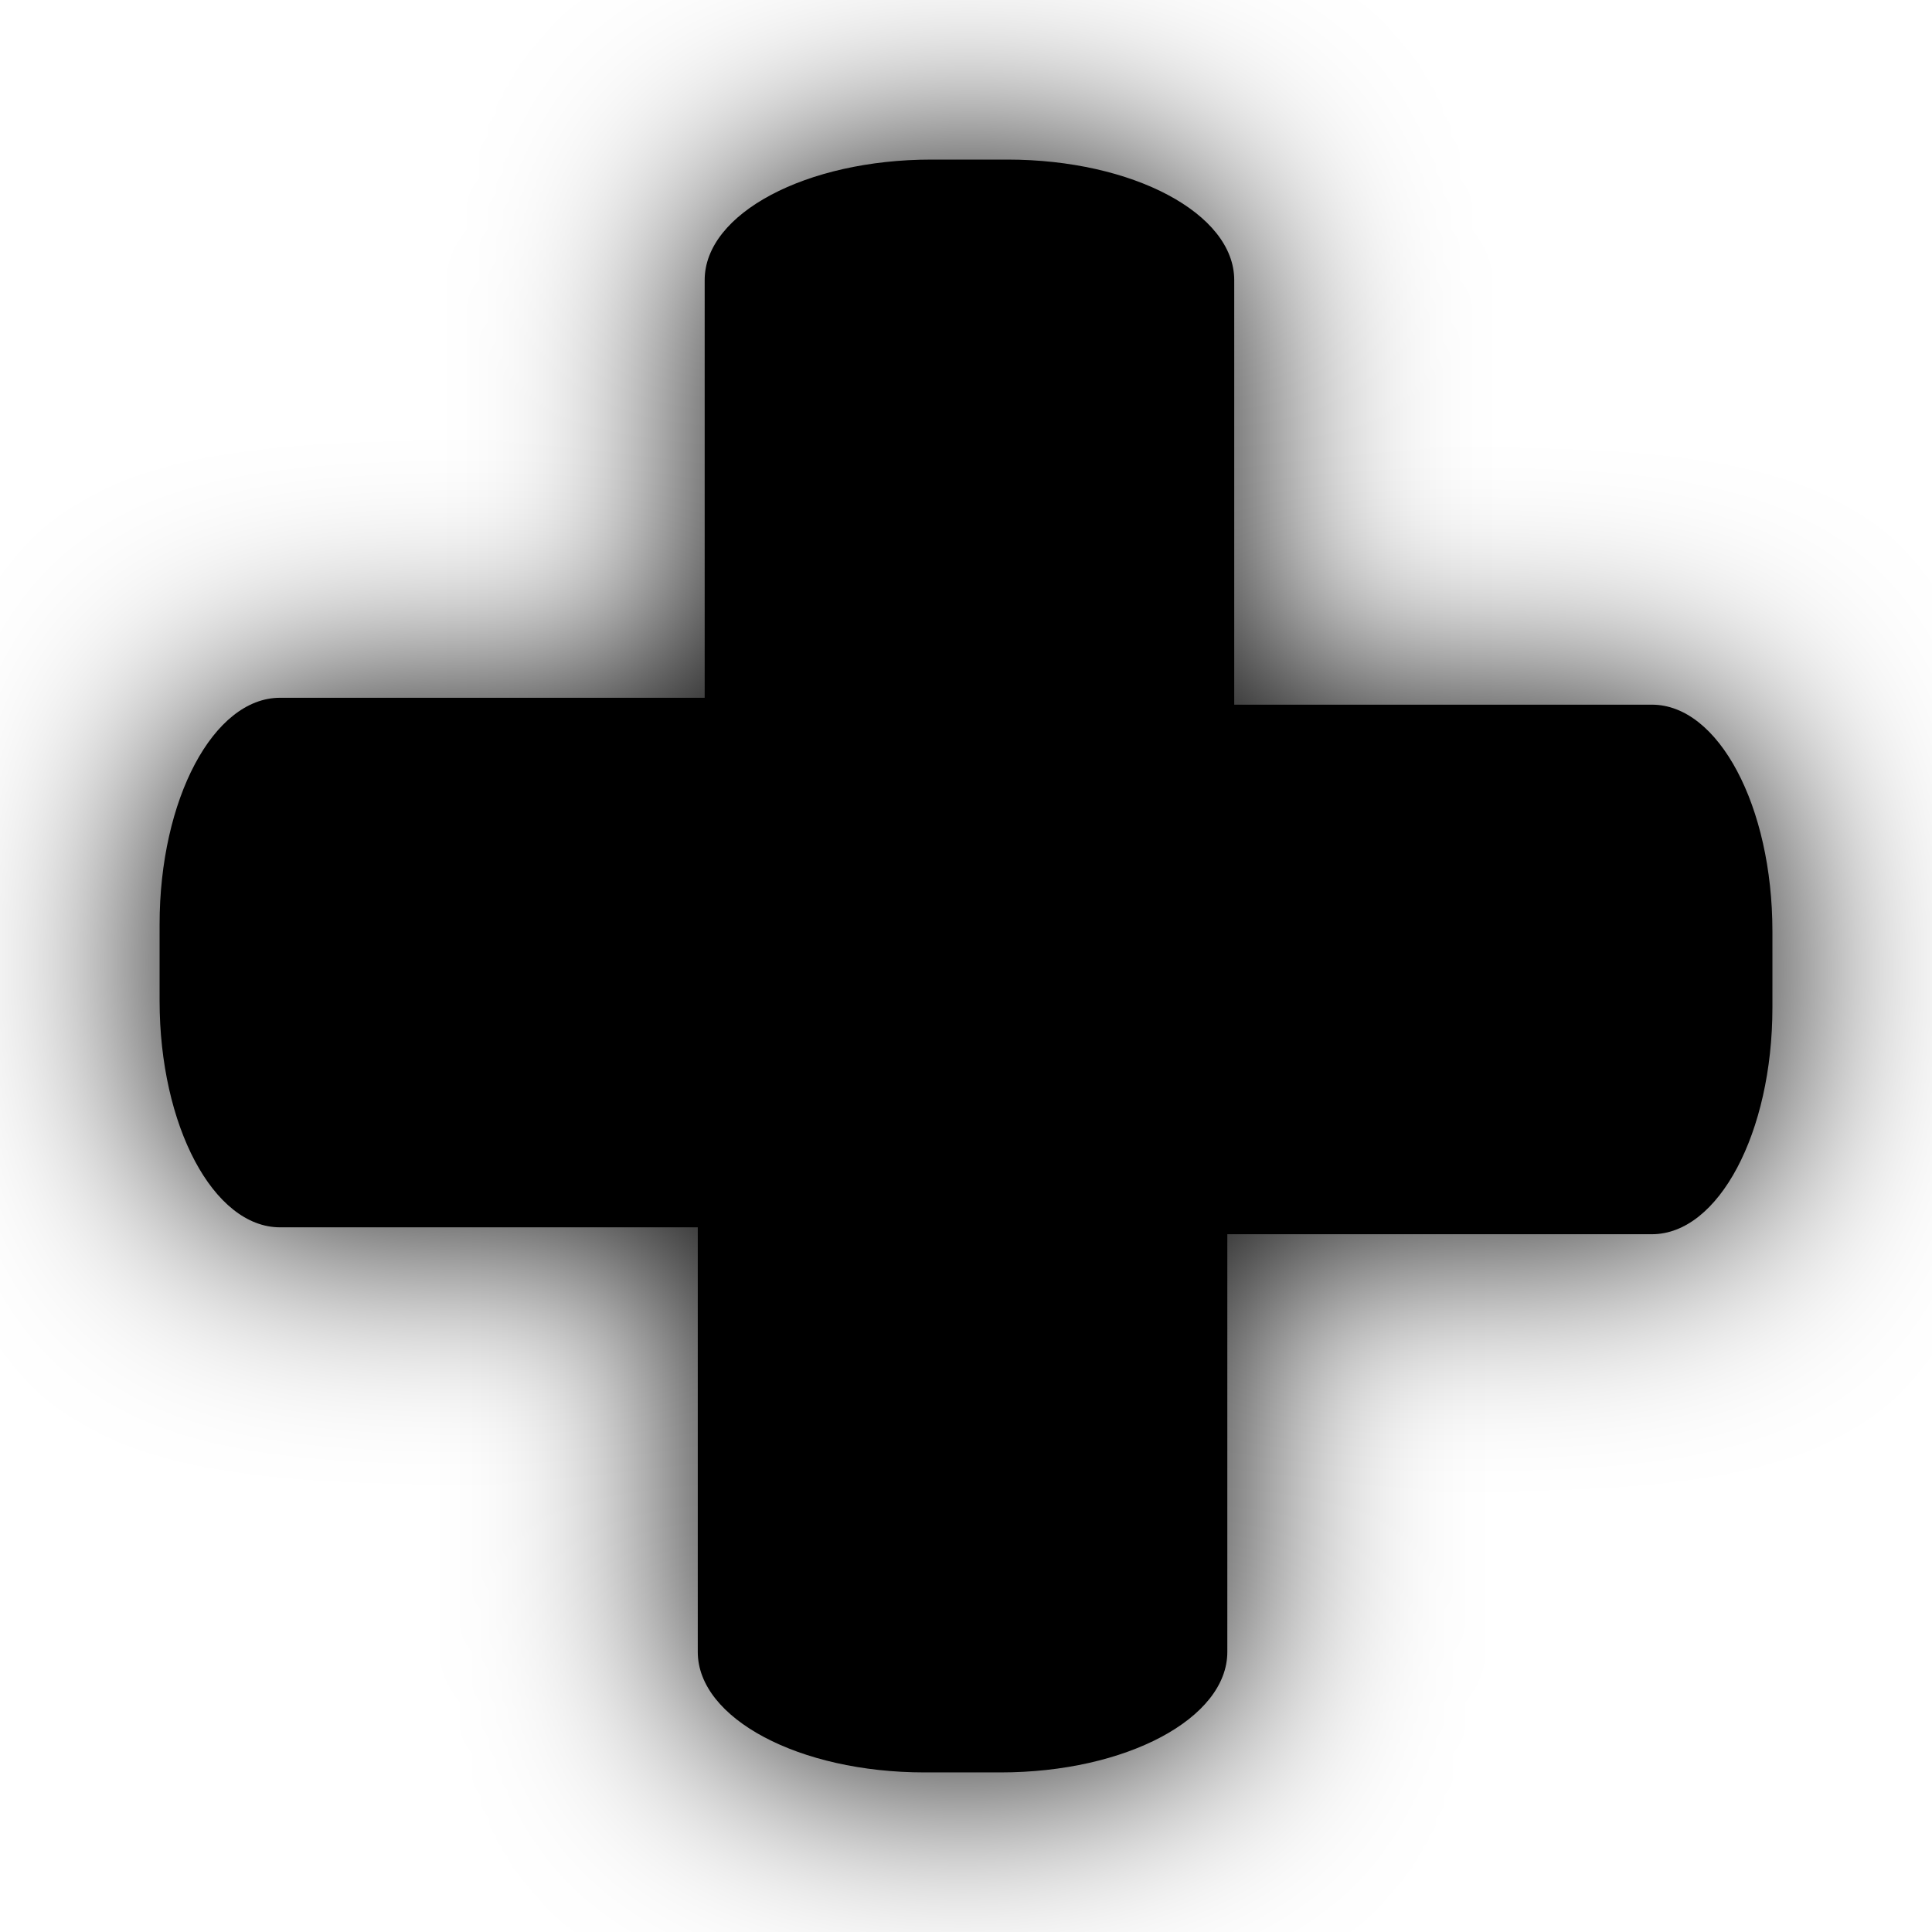
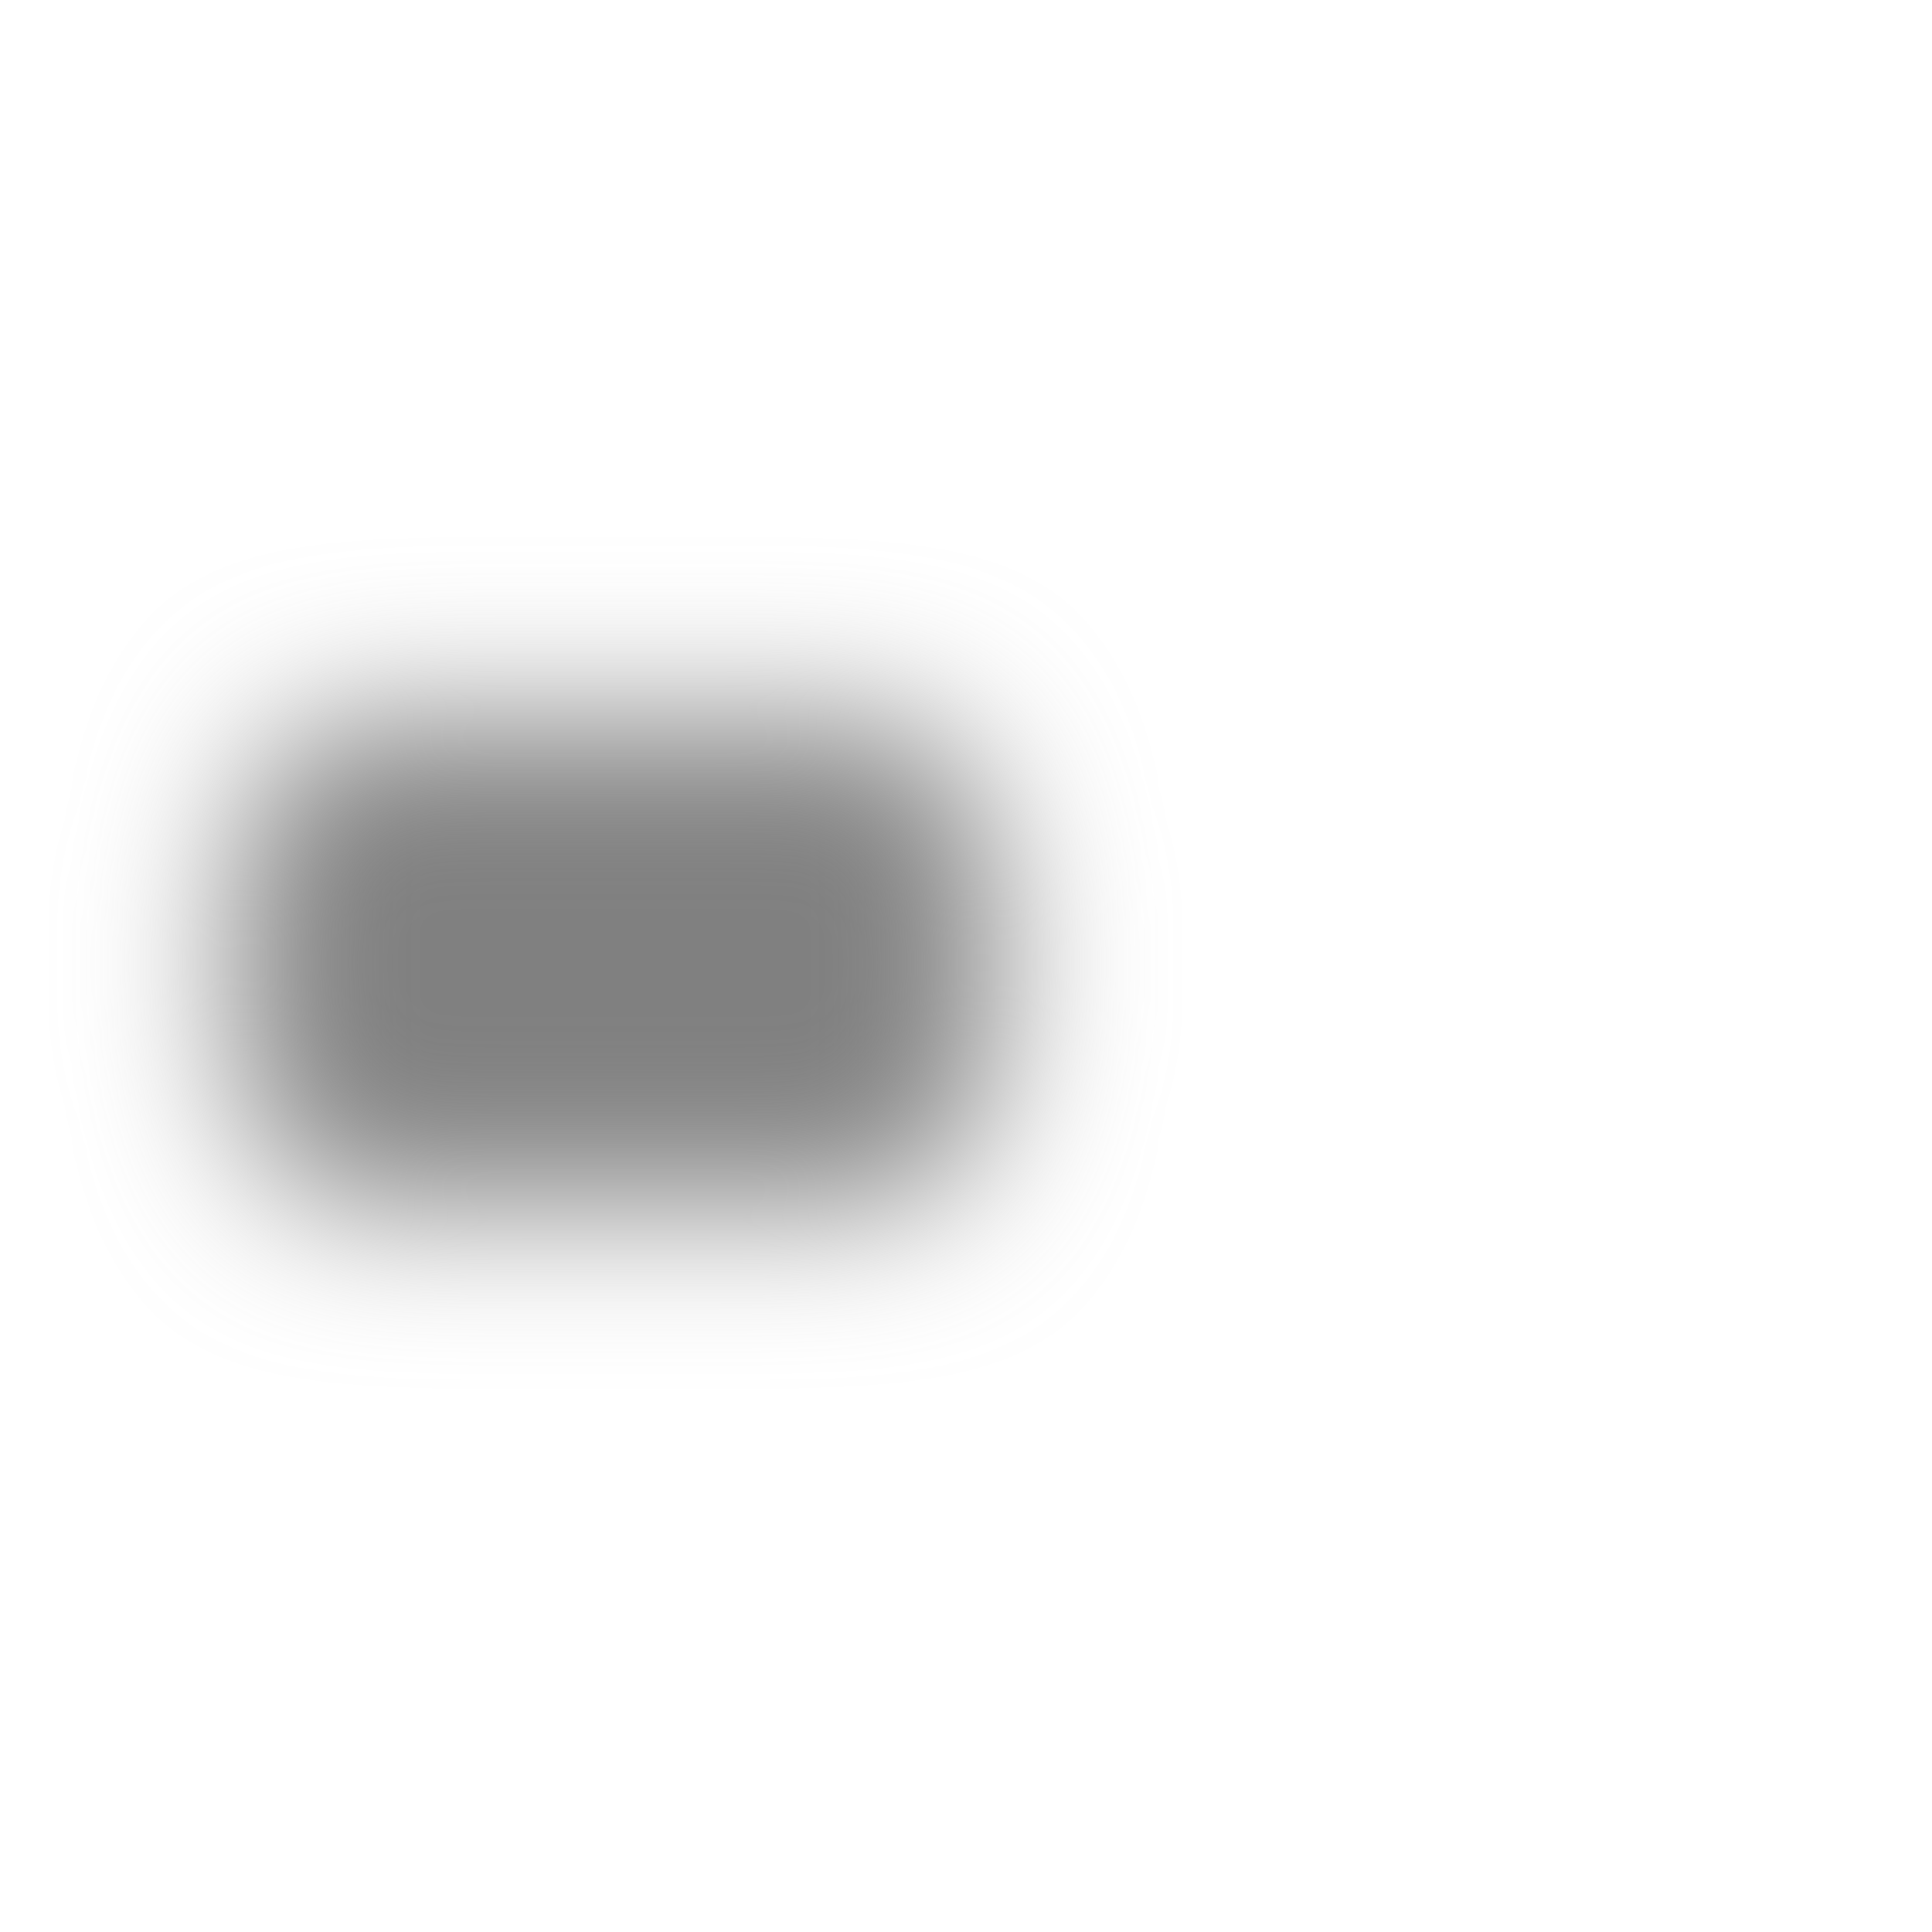
<svg xmlns="http://www.w3.org/2000/svg" width="800" height="800" viewBox="0 0 211.667 211.667" version="1.1" id="svg1">
  <defs id="defs1">
-     <filter style="color-interpolation-filters:sRGB" id="filter7" x="-0.16" y="-0.16" width="1.32" height="1.32">
-       <feGaussianBlur stdDeviation="3.071" id="feGaussianBlur7" />
+     <filter style="color-interpolation-filters:sRGB" id="filter7" x="-0.245" y="-0.388" width="1.489" height="1.776">
+       <feGaussianBlur stdDeviation="2.444" id="feGaussianBlur7" />
    </filter>
  </defs>
  <g id="layer1">
-     <g id="g1" transform="matrix(3.83727,0,0,3.83727,-851.5922,-157.1424)" style="display:inline;mix-blend-mode:normal;filter:url(#filter7)">
-       <rect style="fill:#000000;fill-opacity:1;stroke:none;stroke-width:1.006;stroke-linecap:round;stroke-dasharray:none;stroke-opacity:1;paint-order:markers fill stroke" id="rect17322" width="15.119" height="23.984" x="242.046" y="45.508" rx="6.472" ry="3.439" />
-       <rect style="fill:#000000;fill-opacity:1;stroke:none;stroke-width:1.006;stroke-linecap:round;stroke-dasharray:none;stroke-opacity:1;paint-order:markers fill stroke" id="rect21380" width="15.119" height="23.984" x="61.071" y="-272.531" rx="6.472" ry="3.439" transform="rotate(90)" />
-       <rect style="fill:#000000;fill-opacity:1;stroke:none;stroke-width:1.006;stroke-linecap:round;stroke-dasharray:none;stroke-opacity:1;paint-order:markers fill stroke" id="rect21382" width="15.119" height="23.984" x="-256.968" y="-91.556" rx="6.472" ry="3.439" transform="scale(-1)" />
-       <rect style="fill:#000000;fill-opacity:1;stroke:none;stroke-width:1.006;stroke-linecap:round;stroke-dasharray:none;stroke-opacity:1;paint-order:markers fill stroke" id="rect21384" width="15.119" height="23.984" x="-75.993" y="226.483" rx="6.472" ry="3.439" transform="rotate(-90)" />
+     <g id="g1" transform="matrix(3.482085,0,0,3.482085,-762.9711,-132.8008)" style="display:inline;mix-blend-mode:normal;filter:url(#filter7)">
+       <rect style="display:none;fill:#808080;fill-opacity:1;stroke:none;stroke-width:1.006;stroke-linecap:round;stroke-dasharray:none;stroke-opacity:1;paint-order:markers fill stroke" id="rect17322" width="15.119" height="23.984" x="242.046" y="45.508" rx="6.472" ry="3.439" />
+       <rect style="display:none;fill:#808080;fill-opacity:1;stroke:none;stroke-width:1.006;stroke-linecap:round;stroke-dasharray:none;stroke-opacity:1;paint-order:markers fill stroke" id="rect21380" width="15.119" height="23.984" x="61.071" y="-272.531" rx="6.472" ry="3.439" transform="rotate(90)" />
+       <rect style="display:none;fill:#808080;fill-opacity:1;stroke:none;stroke-width:1.006;stroke-linecap:round;stroke-dasharray:none;stroke-opacity:1;paint-order:markers fill stroke" id="rect21382" width="15.119" height="23.984" x="-256.968" y="-91.556" rx="6.472" ry="3.439" transform="scale(-1)" />
+       <rect style="display:inline;fill:#808080;fill-opacity:1;stroke:none;stroke-width:1.006;stroke-linecap:round;stroke-dasharray:none;stroke-opacity:1;paint-order:markers fill stroke" id="rect21384" width="15.119" height="23.984" x="-75.993" y="226.483" rx="6.472" ry="3.439" transform="rotate(-90)" />
    </g>
-     <g id="g4" transform="matrix(3.83727,0,0,3.83727,-851.5922,-157.1424)" style="display:inline">
+     <g id="g4" transform="matrix(3.83727,0,0,3.83727,-851.5922,-157.1424)" style="display:none">
      <rect style="fill:#000000;fill-opacity:1;stroke:none;stroke-width:1.006;stroke-linecap:round;stroke-dasharray:none;stroke-opacity:1;paint-order:markers fill stroke" id="rect1" width="15.119" height="23.984" x="242.046" y="45.508" rx="6.472" ry="3.439" />
      <rect style="fill:#000000;fill-opacity:1;stroke:none;stroke-width:1.006;stroke-linecap:round;stroke-dasharray:none;stroke-opacity:1;paint-order:markers fill stroke" id="rect2" width="15.119" height="23.984" x="61.071" y="-272.531" rx="6.472" ry="3.439" transform="rotate(90)" />
      <rect style="fill:#000000;fill-opacity:1;stroke:none;stroke-width:1.006;stroke-linecap:round;stroke-dasharray:none;stroke-opacity:1;paint-order:markers fill stroke" id="rect3" width="15.119" height="23.984" x="-256.968" y="-91.556" rx="6.472" ry="3.439" transform="scale(-1)" />
      <rect style="fill:#000000;fill-opacity:1;stroke:none;stroke-width:1.006;stroke-linecap:round;stroke-dasharray:none;stroke-opacity:1;paint-order:markers fill stroke" id="rect4" width="15.119" height="23.984" x="-75.993" y="226.483" rx="6.472" ry="3.439" transform="rotate(-90)" />
    </g>
  </g>
</svg>
